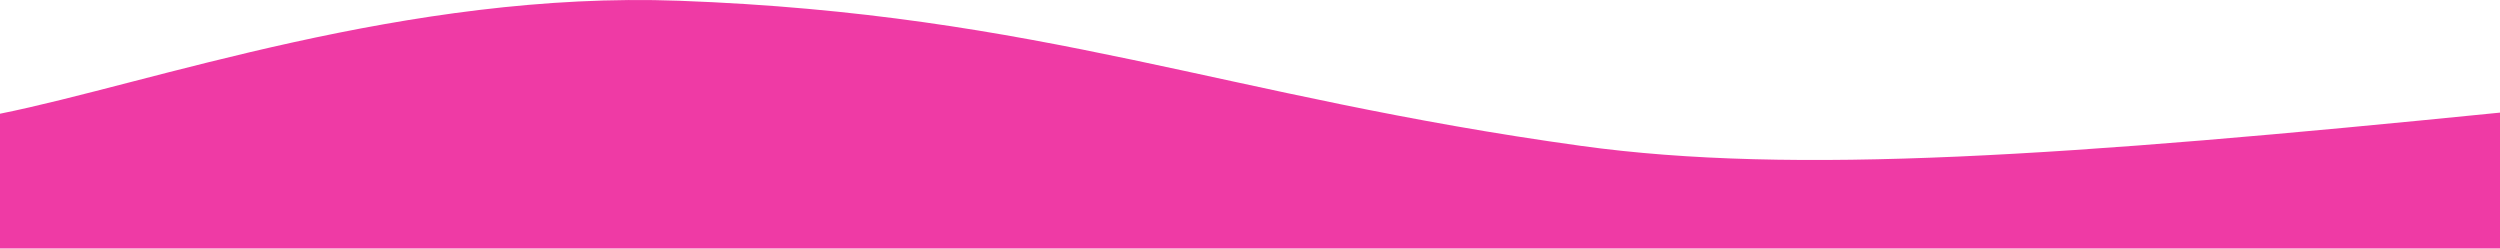
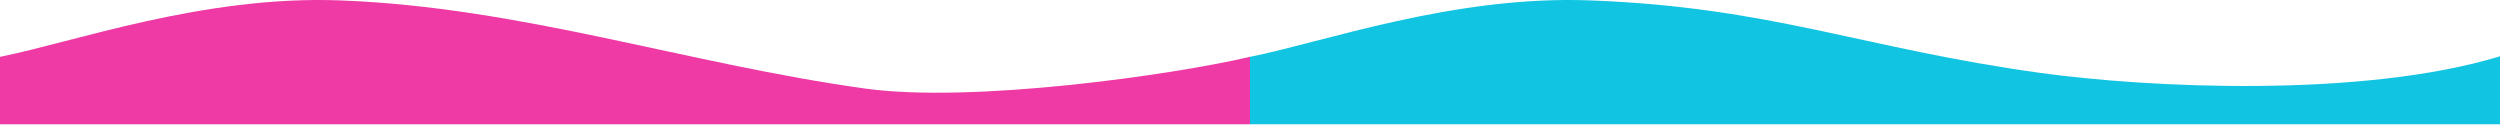
- <svg xmlns="http://www.w3.org/2000/svg" id="Layer_1" viewBox="0 0 2480 246.49">
+ <svg xmlns="http://www.w3.org/2000/svg" id="Layer_1" viewBox="0 0 4960 246.49">
  <defs>
-     <style>.cls-1{fill:#ef3aa5;}</style>
+     <style>.cls-1{fill:#ef3aa5;}.cls-2{fill:#11c4e2;}</style>
  </defs>
-   <path class="cls-1" d="M2480,246.49V111.72c-429.27,43.05-700.18,62.19-911.38,33.02C1214.41,95.81,1035.16,14.16,673.92,.75,403.96-9.26,147.41,83.28,0,112.81V246.49H2480Z" />
+   <path class="cls-1" d="M2480,246.49V112.72c-155.29,36.4-551.35,92.27-762.55,63.1C1363.24,126.89,1035.16,14.16,673.92,.75,403.96-9.26,147.41,83.28,0,112.81V246.49H2480Z" />
+   <path class="cls-2" d="M4960,246.49V111.72c-275.43,83.53-700.18,62.19-911.38,33.02C3694.41,95.81,3515.16,14.16,3153.92,.75c-269.97-10.02-526.52,82.53-673.92,112.05V246.49h2480Z" />
</svg>
